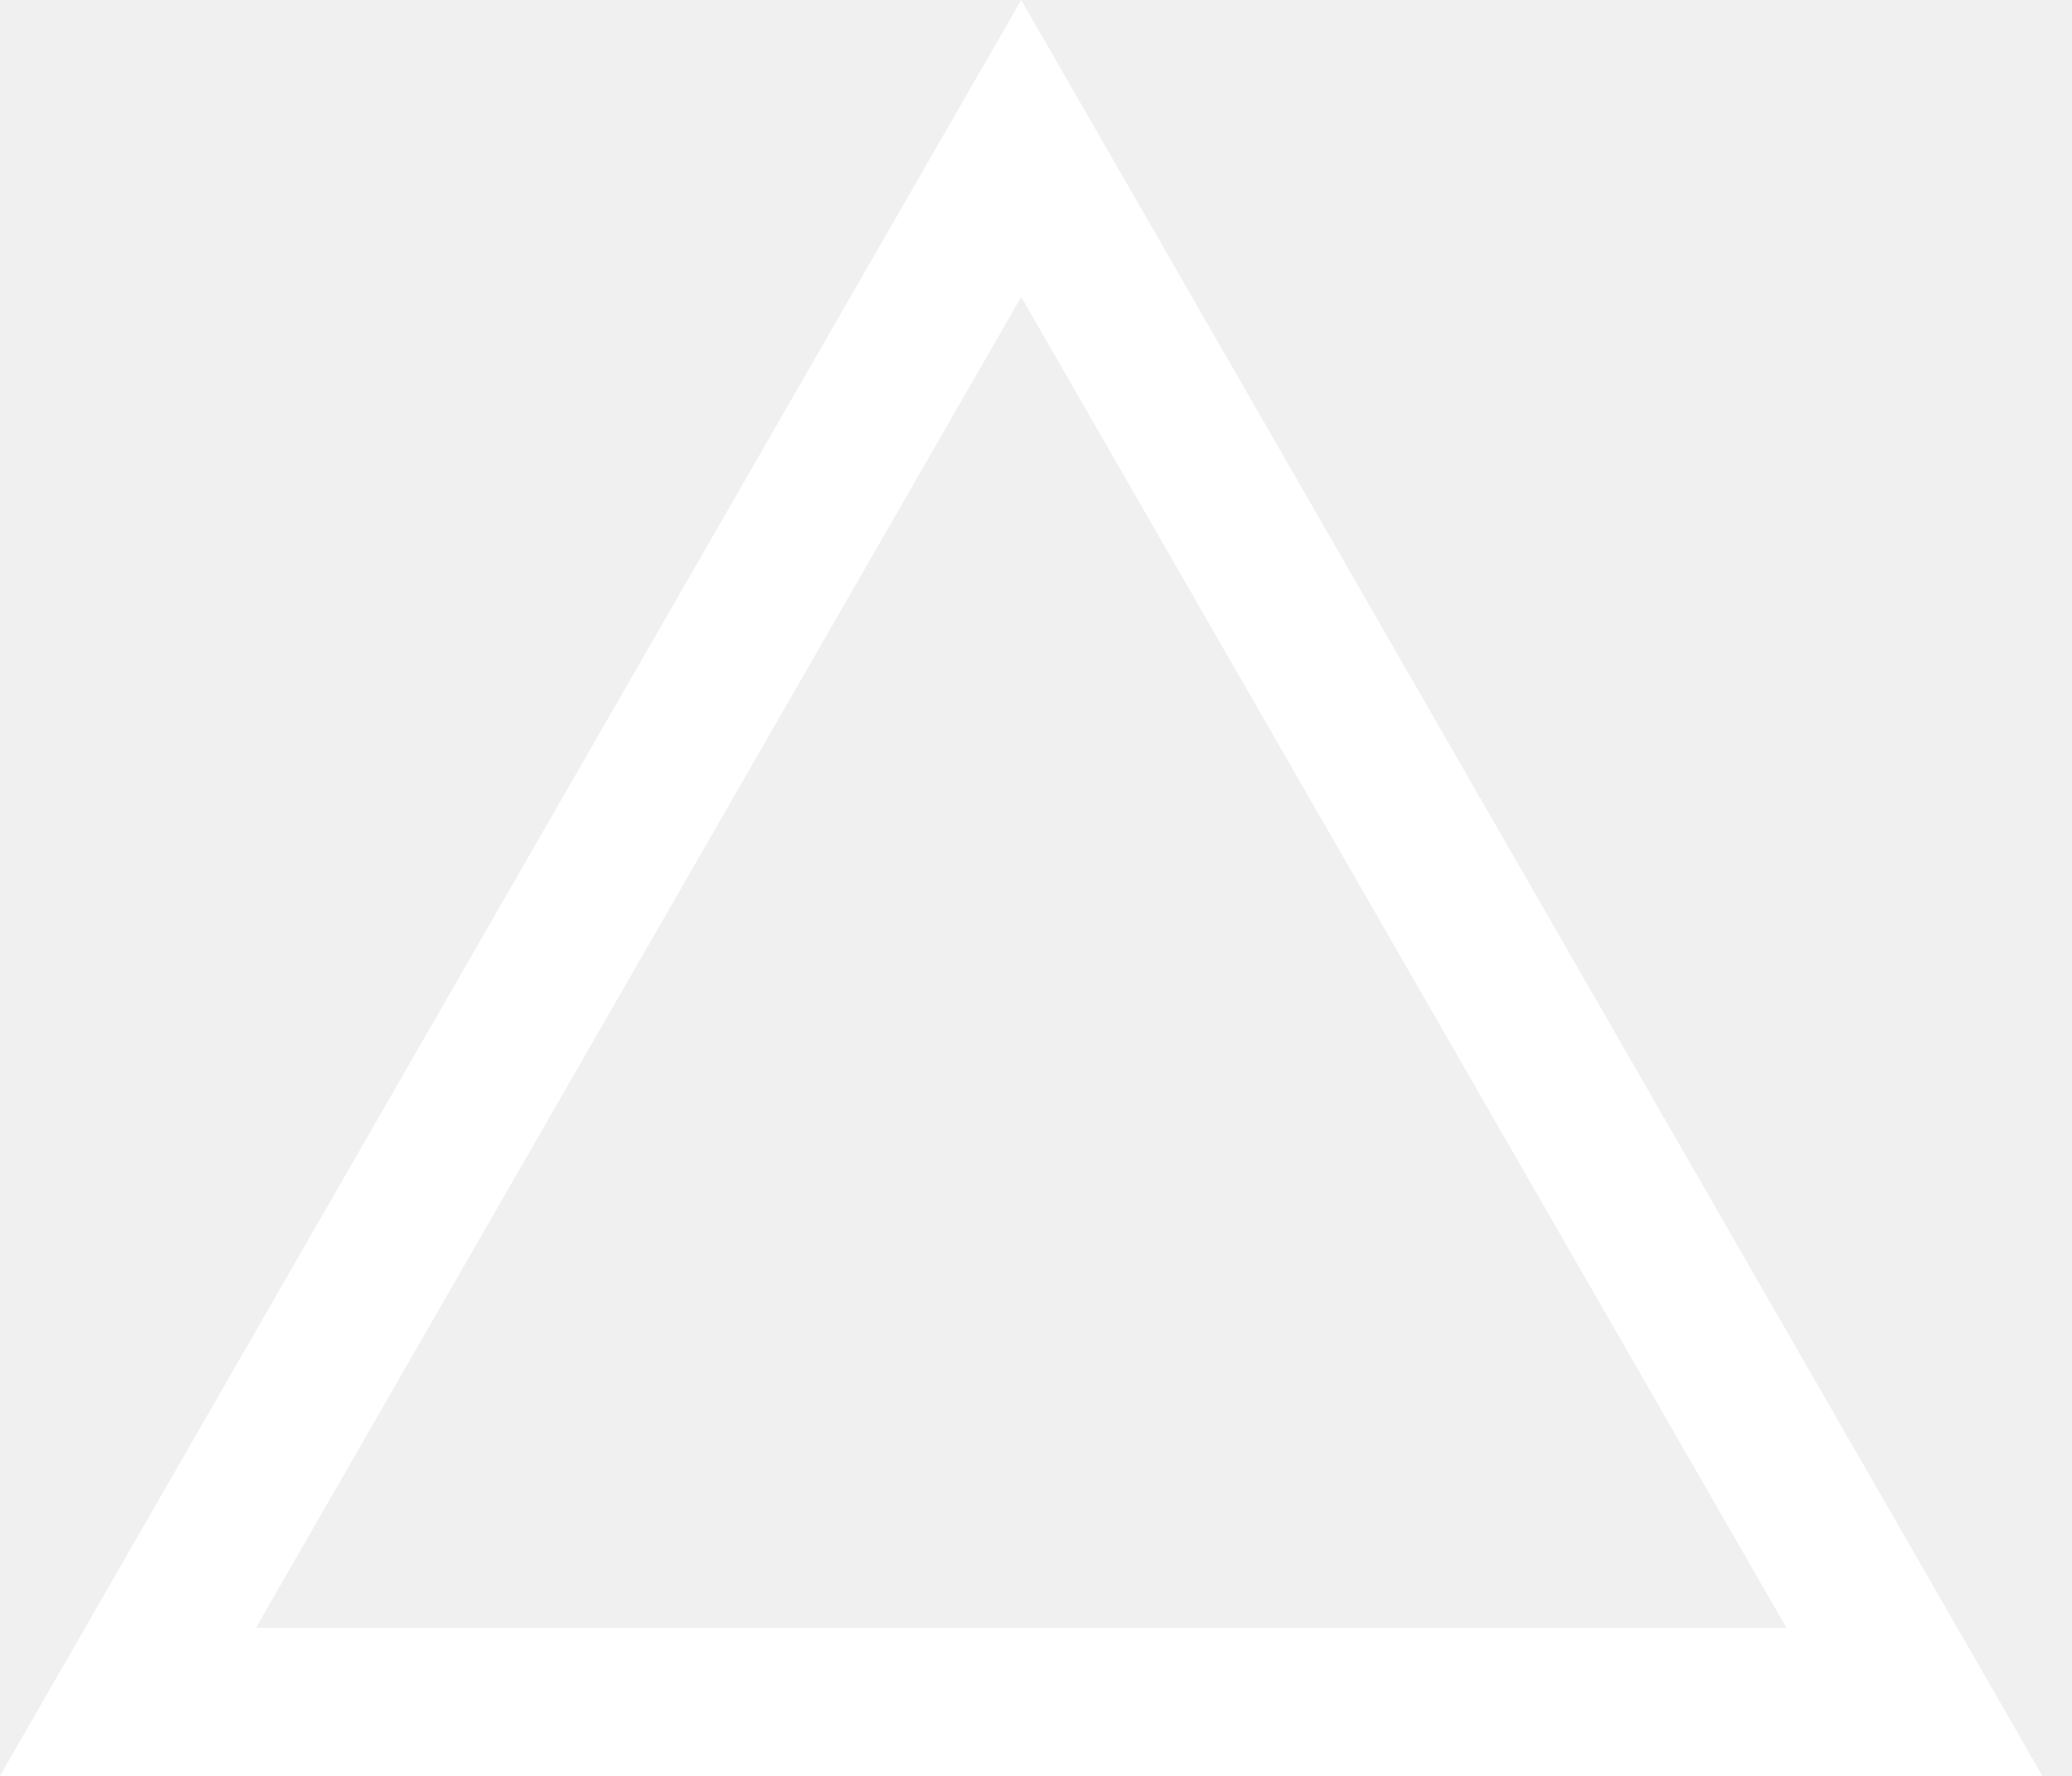
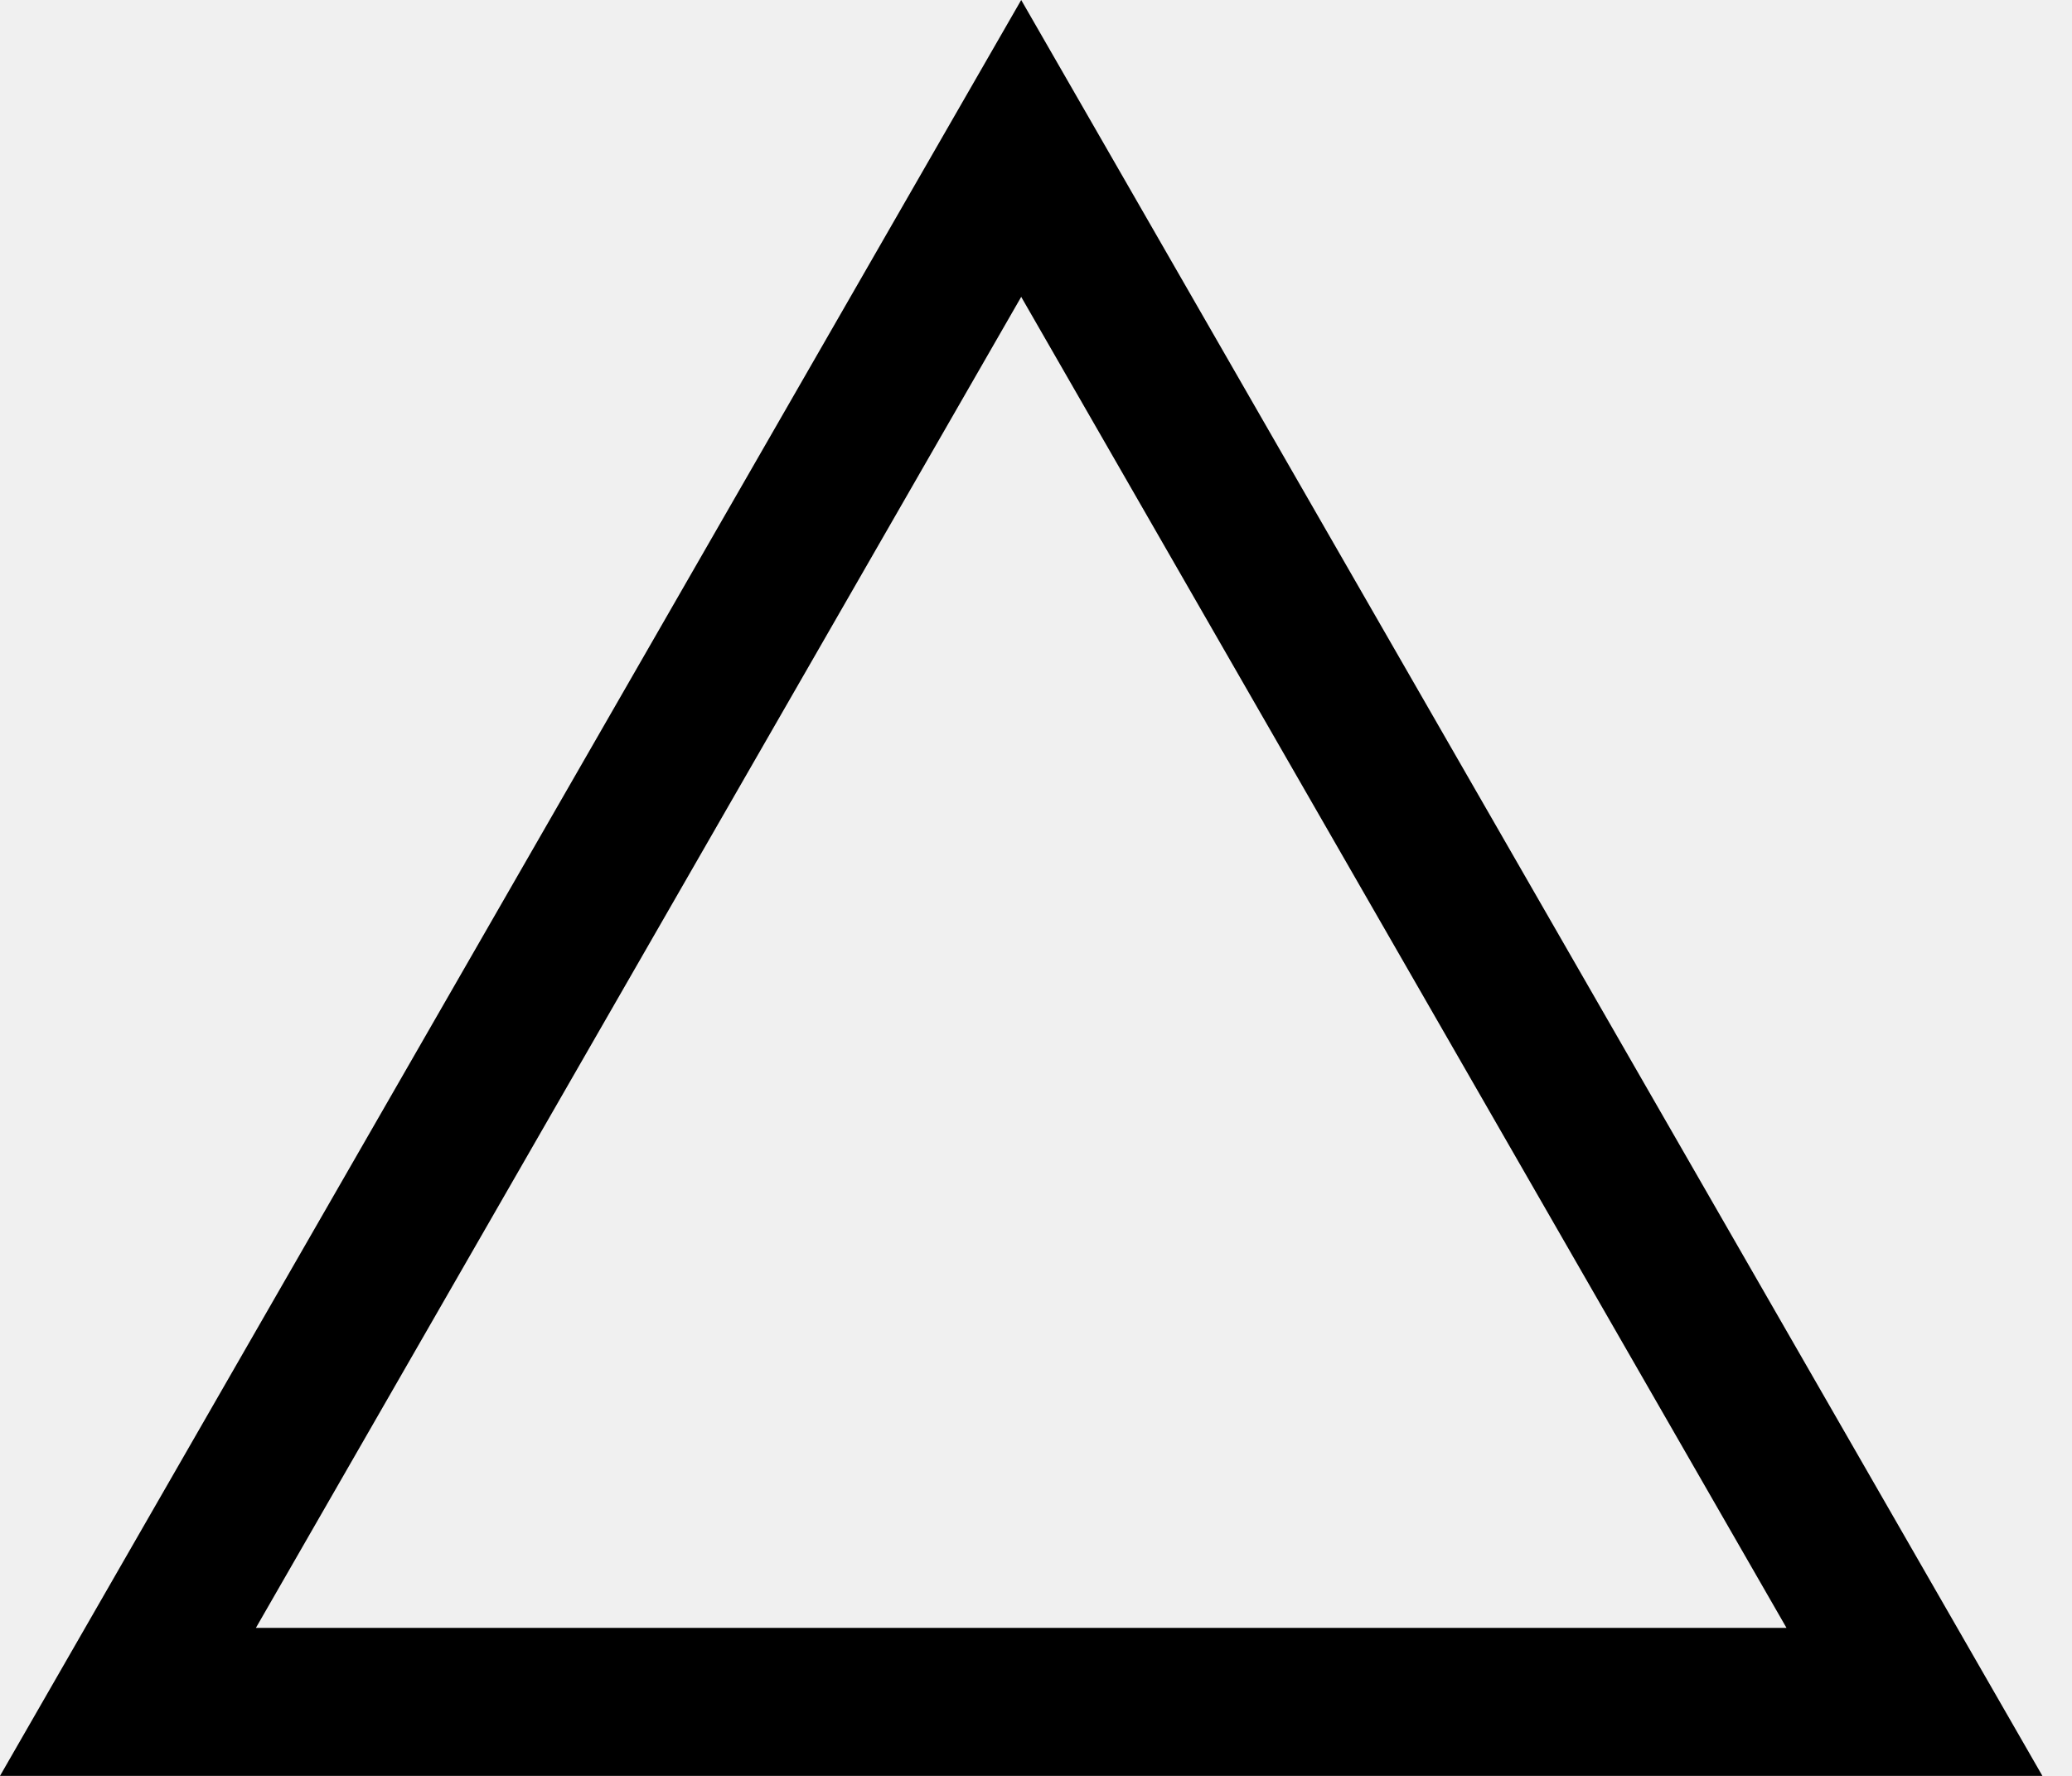
<svg xmlns="http://www.w3.org/2000/svg" width="14" height="12" viewBox="0 0 14 12" fill="none">
-   <path fill-rule="evenodd" clip-rule="evenodd" d="M6.9 0L6.323 1.003L0.575 11L0 12H1.154H12.646H13.8L13.225 11L7.477 1.003L6.9 0ZM6.9 2.006L1.729 11H12.071L6.9 2.006Z" fill="white" />
+   <path fill-rule="evenodd" clip-rule="evenodd" d="M6.9 0L6.323 1.003L0.575 11L0 12H1.154H12.646H13.8L13.225 11L7.477 1.003L6.9 0ZM6.9 2.006L1.729 11H12.071L6.9 2.006Z" fill="currentColor" />
</svg>
